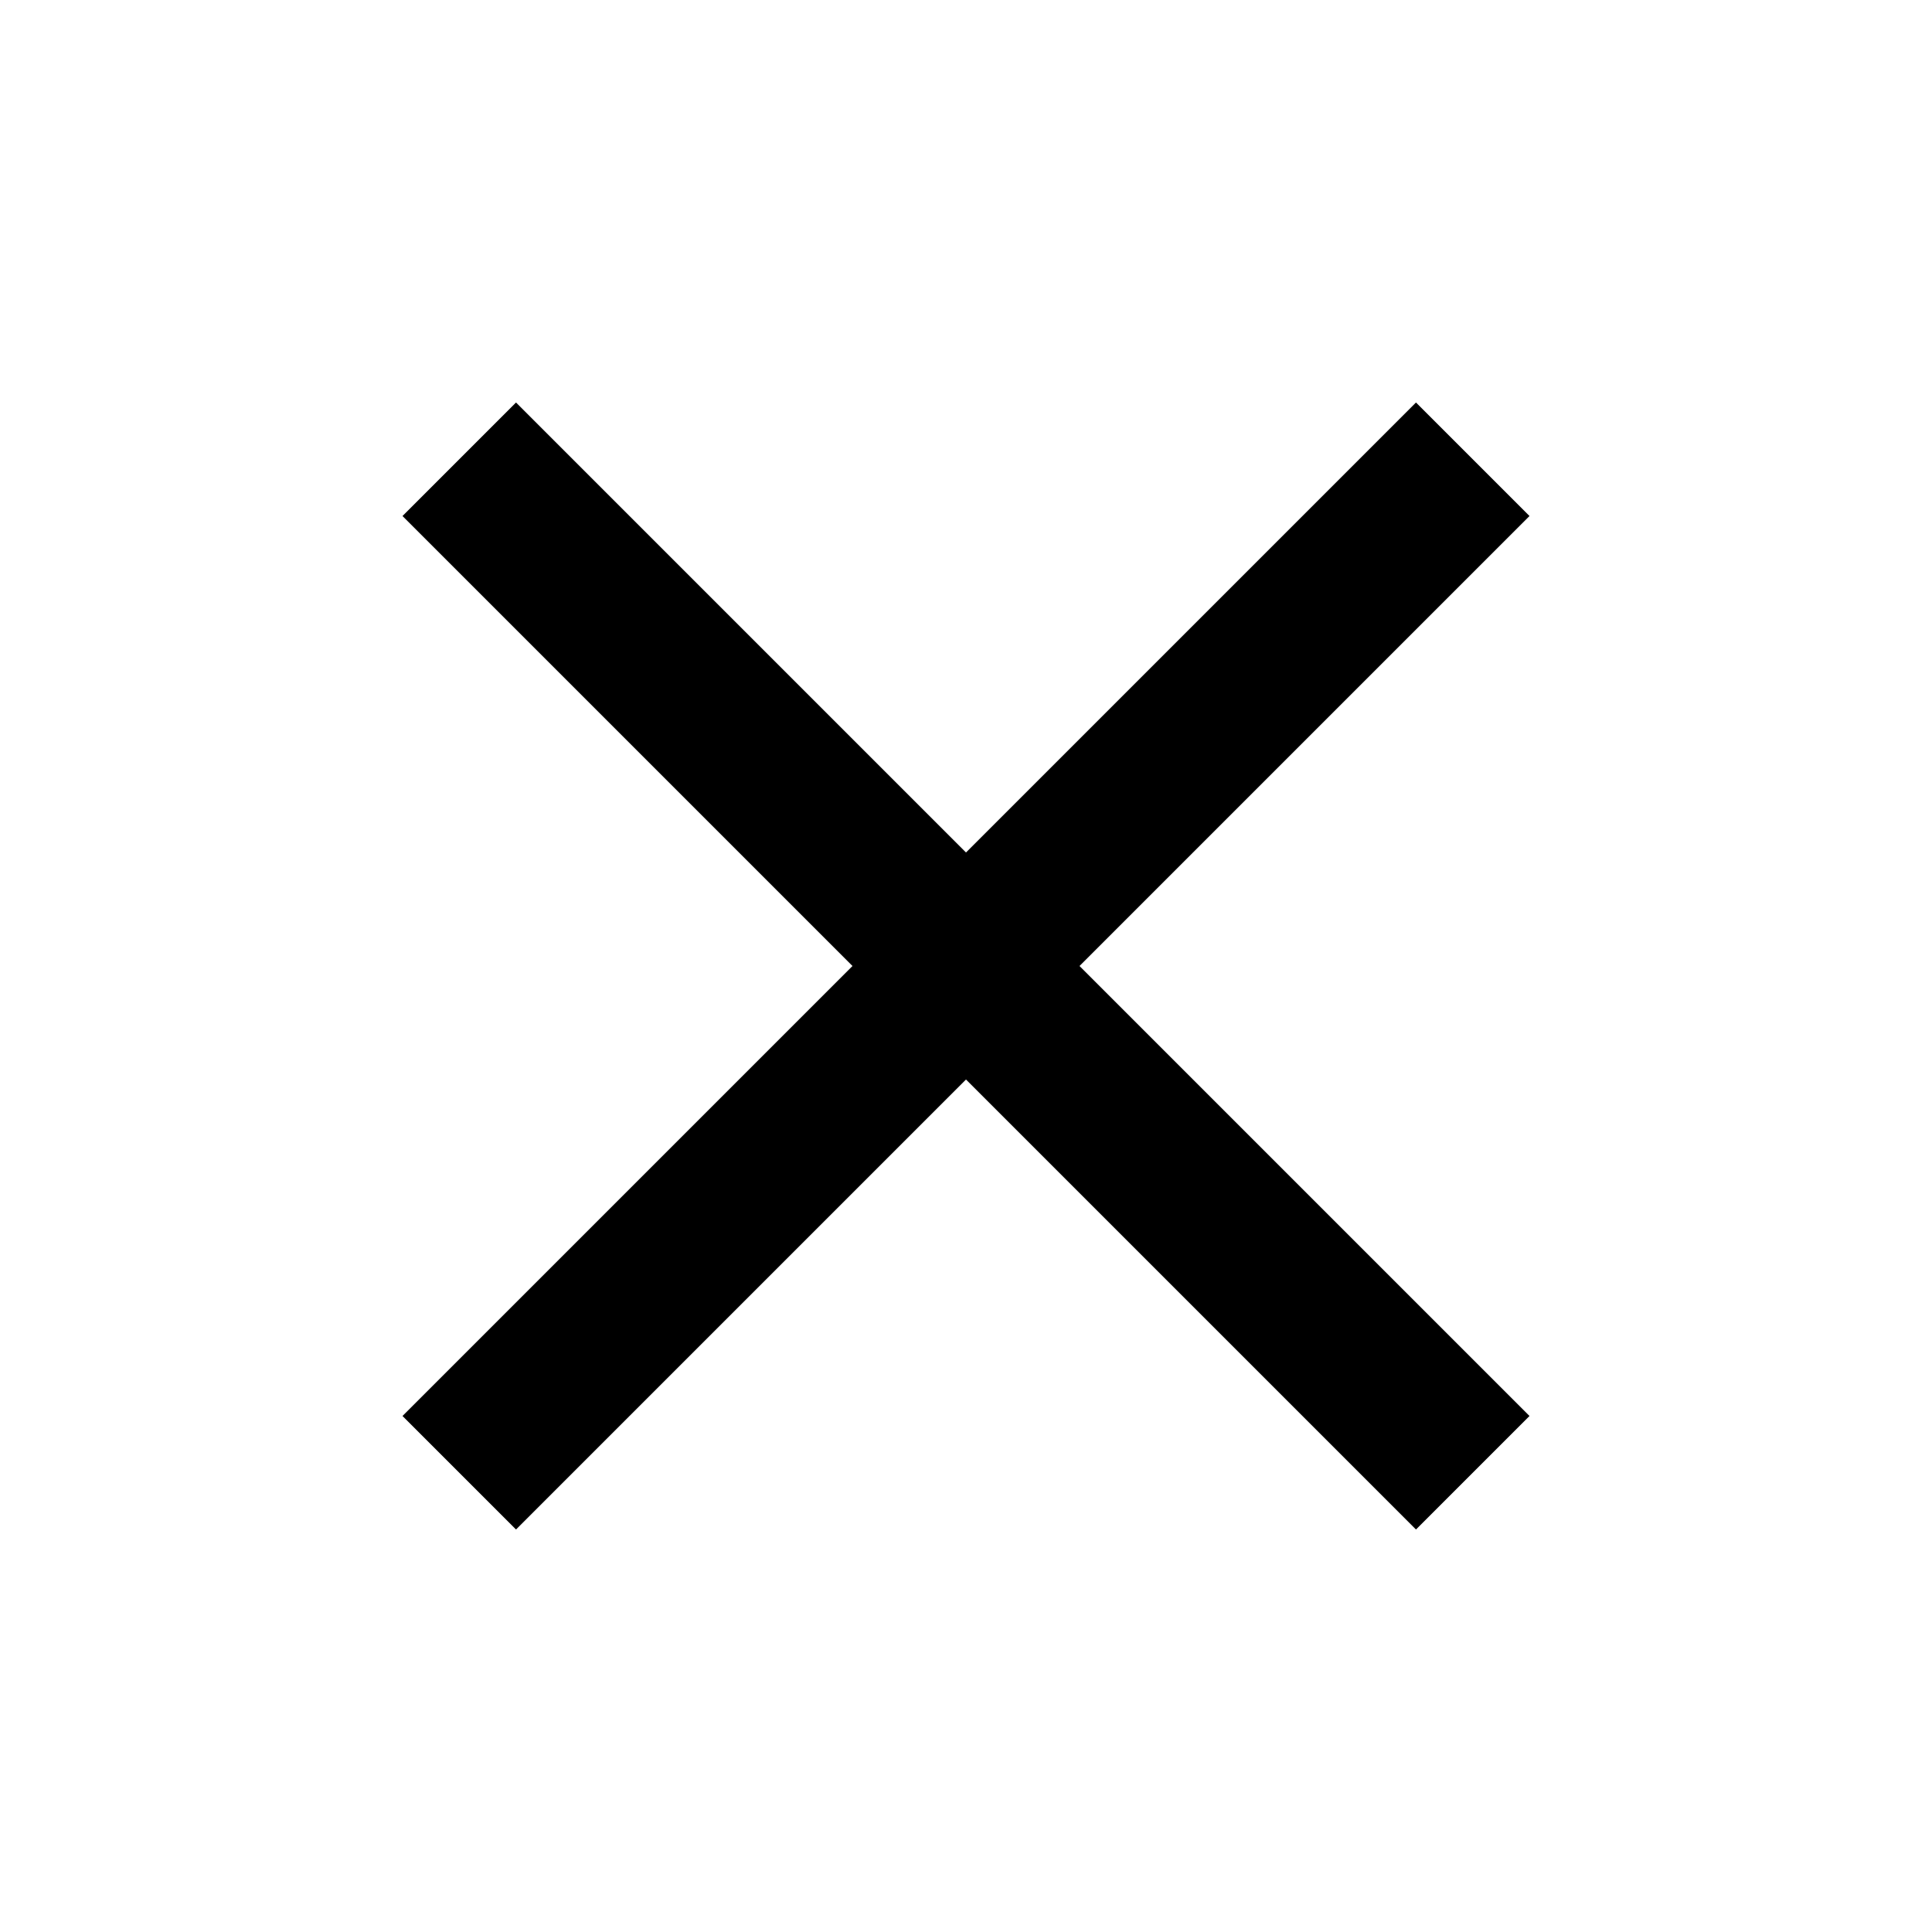
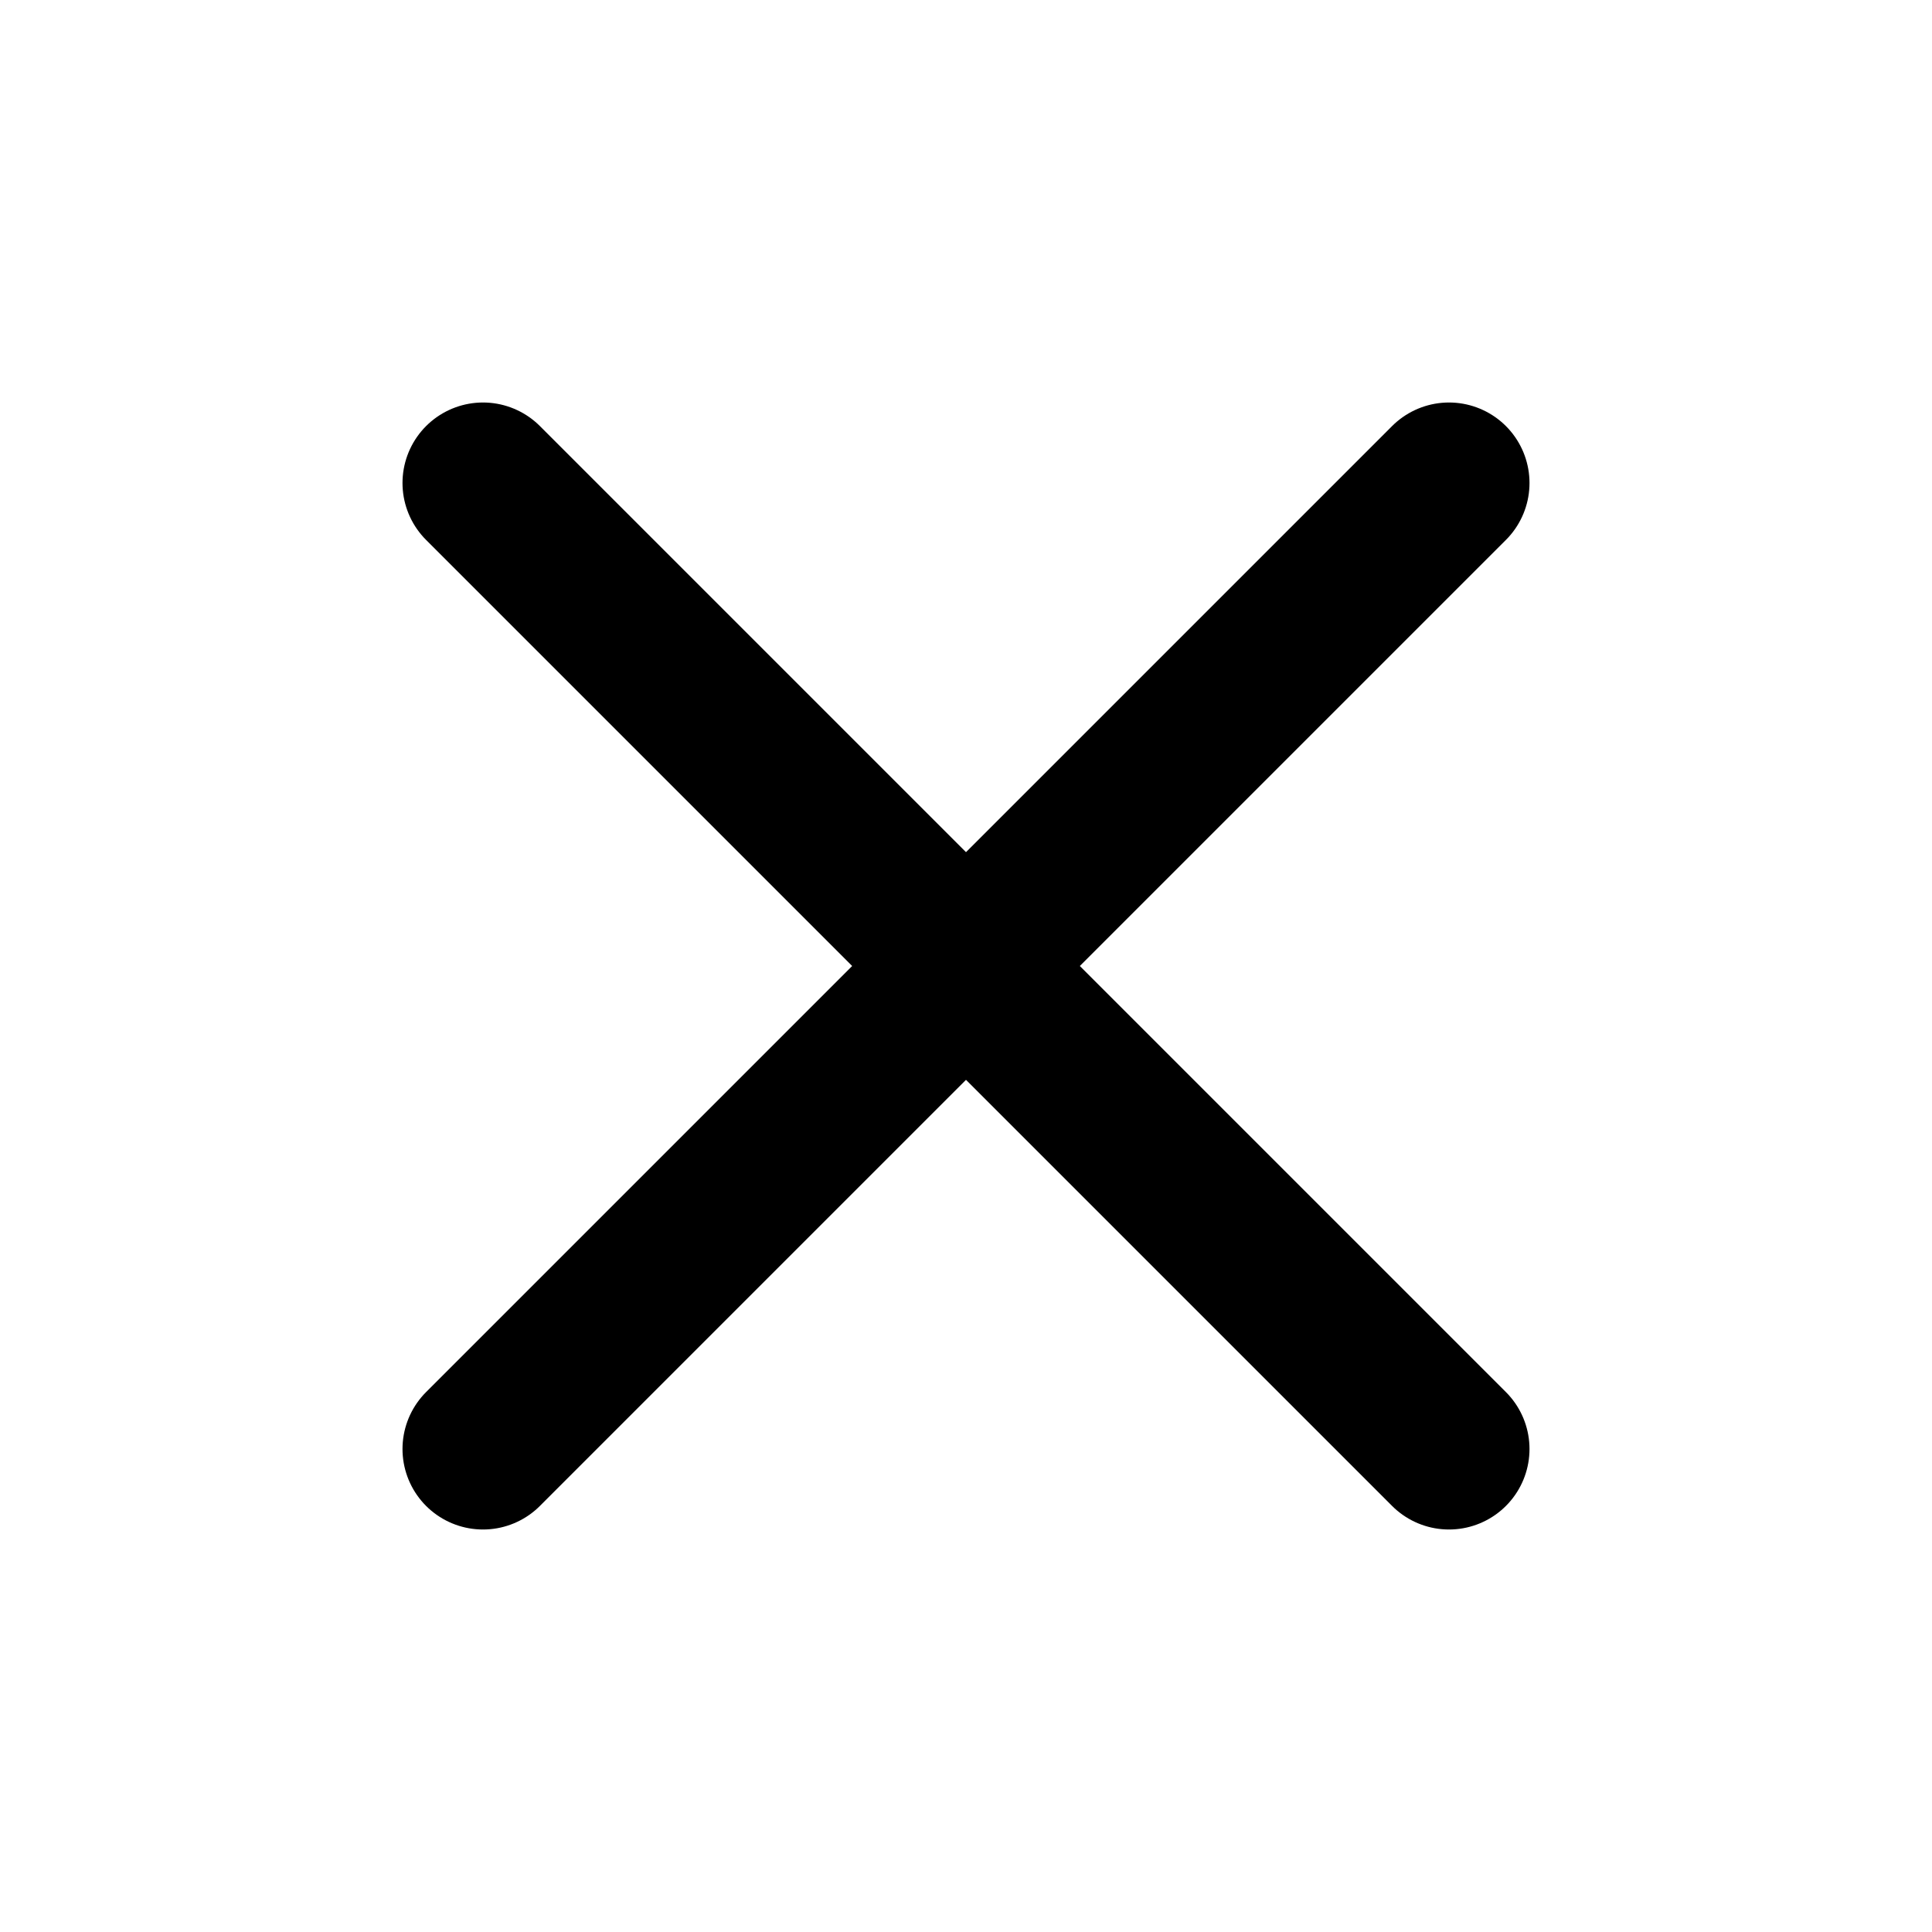
- <svg xmlns="http://www.w3.org/2000/svg" viewBox="0 0 24 24">
-   <path fill="currentColor" d="M19 6.41L17.59 5 12 10.59 6.41 5 5 6.41 10.59 12 5 17.59 6.41 19 12 13.41 17.59 19 19 17.59 13.41 12z" />
+ <svg xmlns="http://www.w3.org/2000/svg" class="w-8 h-8" fill="none" stroke="currentColor" viewBox="0 0 24 24" stroke-width="2" stroke-linecap="round" stroke-linejoin="round">
+   <path stroke-linecap="round" stroke-linejoin="round" stroke-width="2" d="M6 18L18 6M6 6l12 12" />
</svg>
